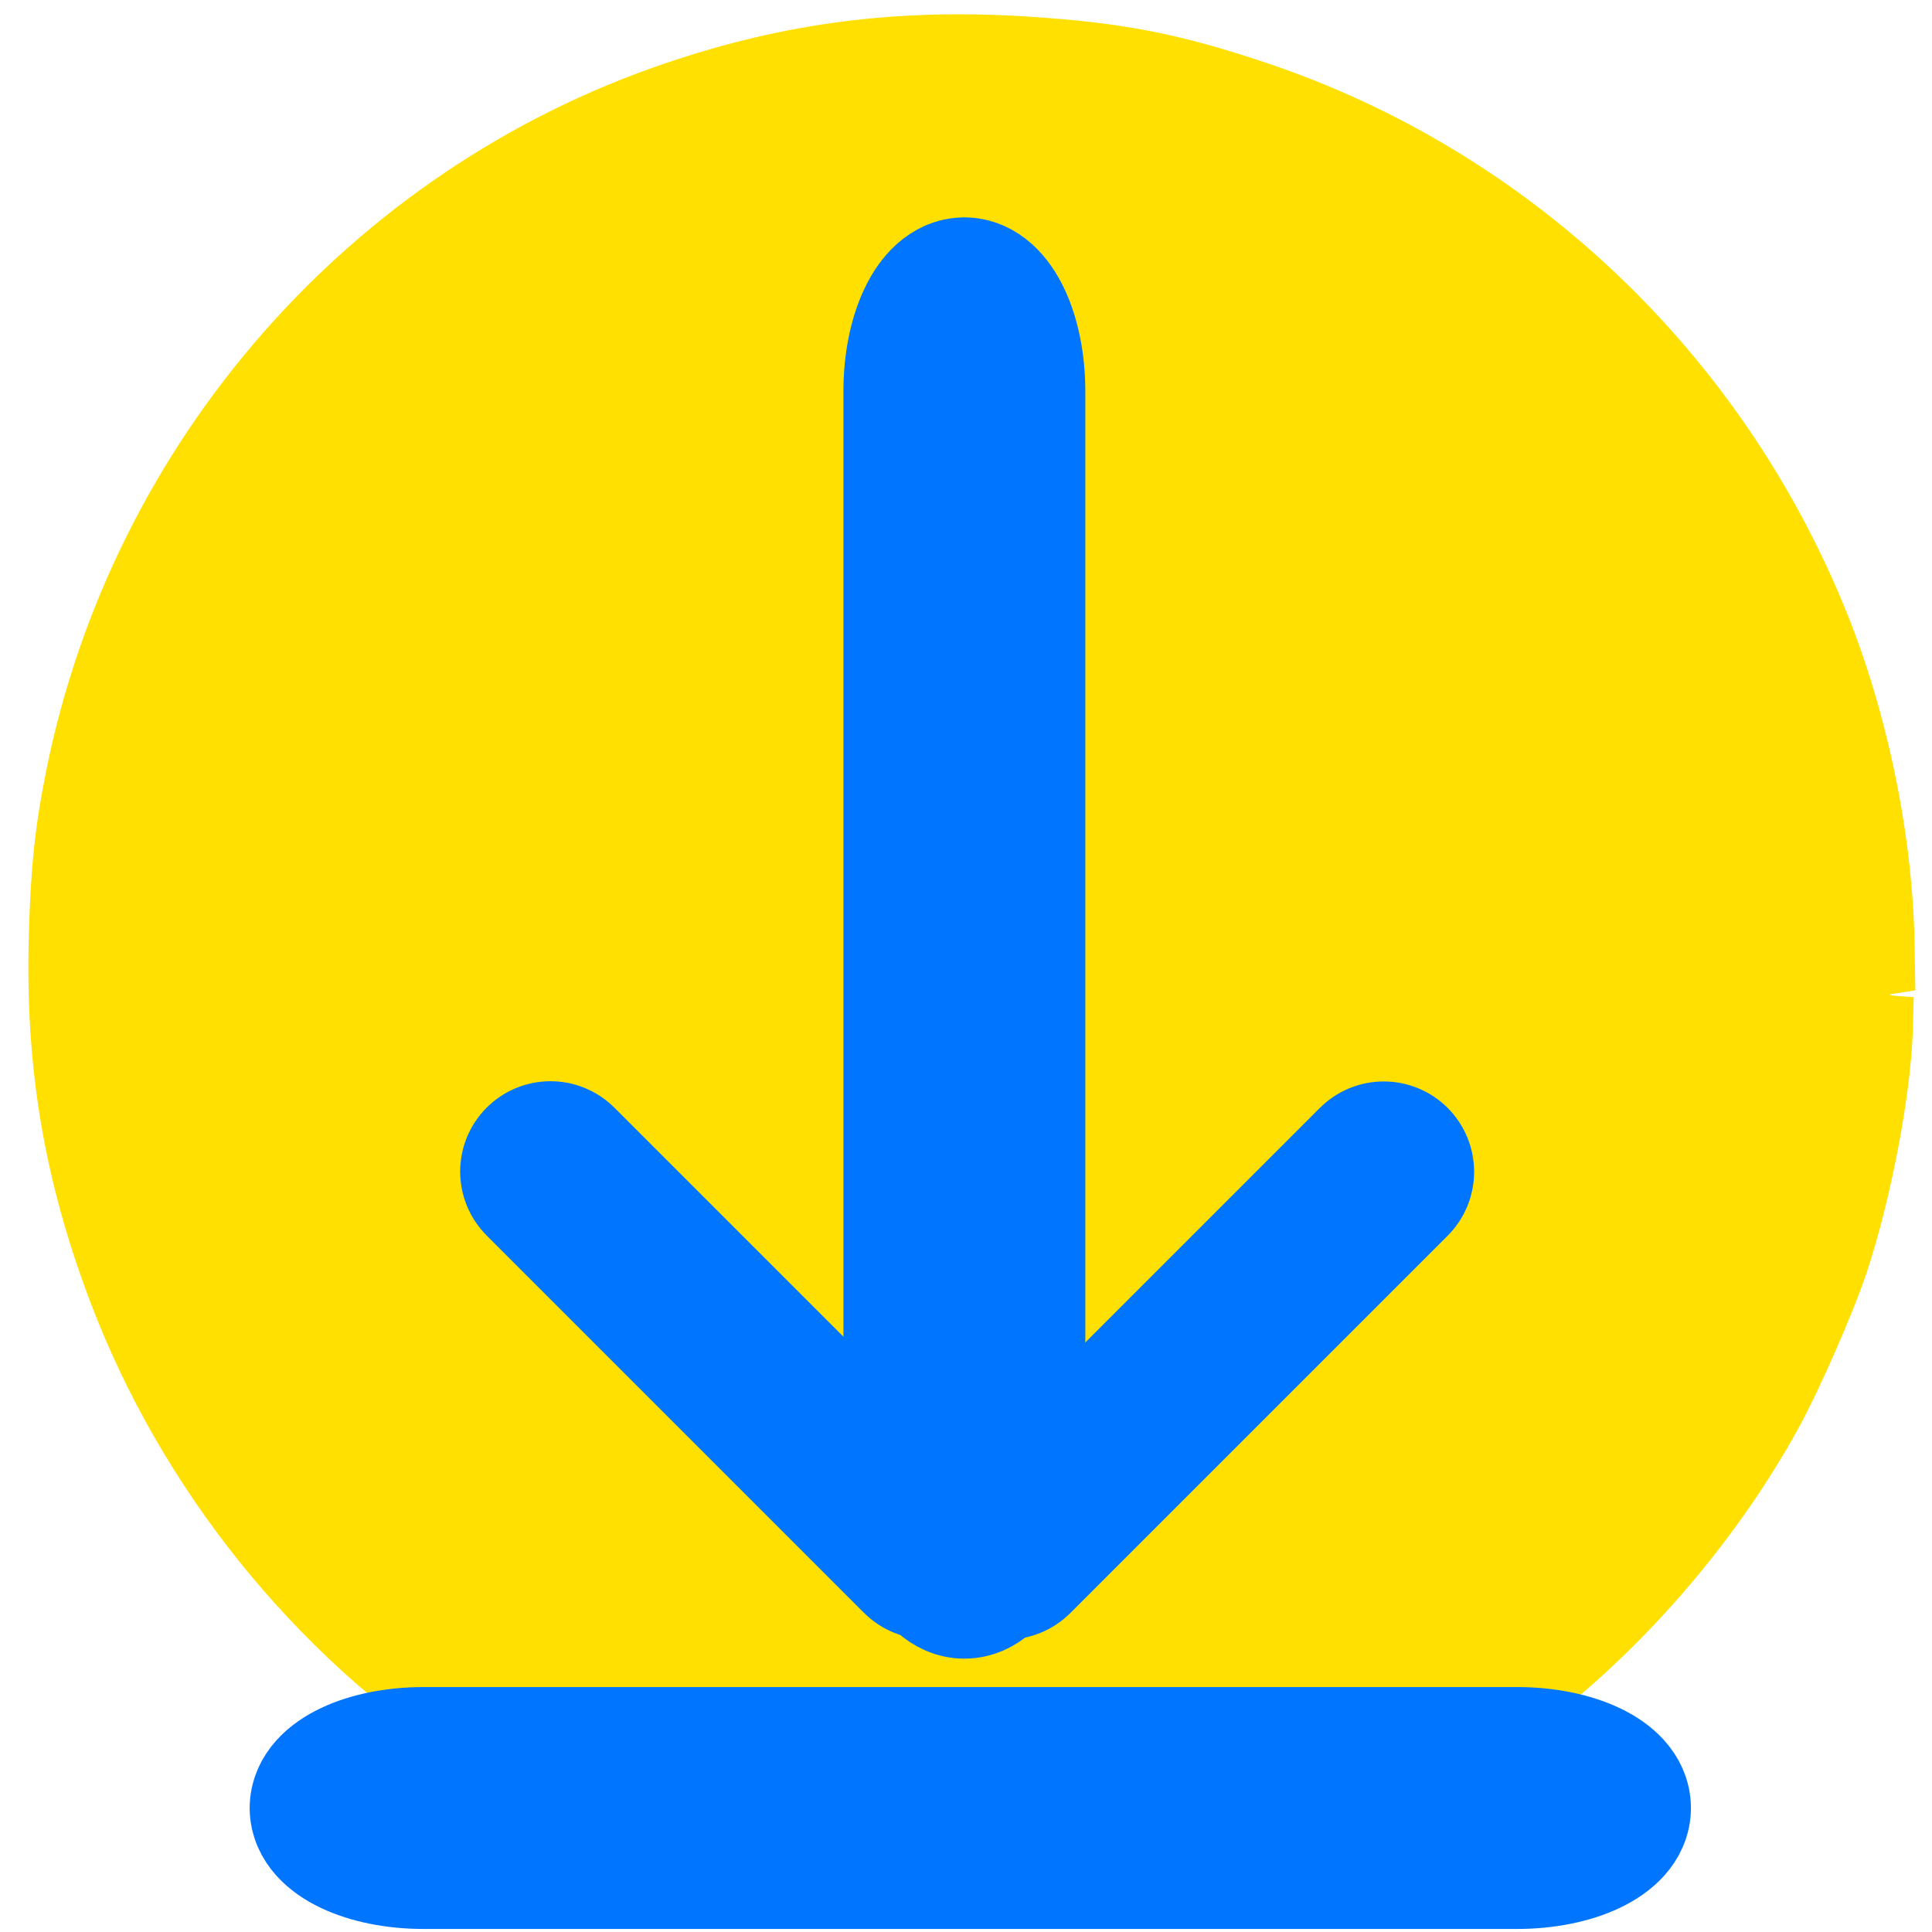
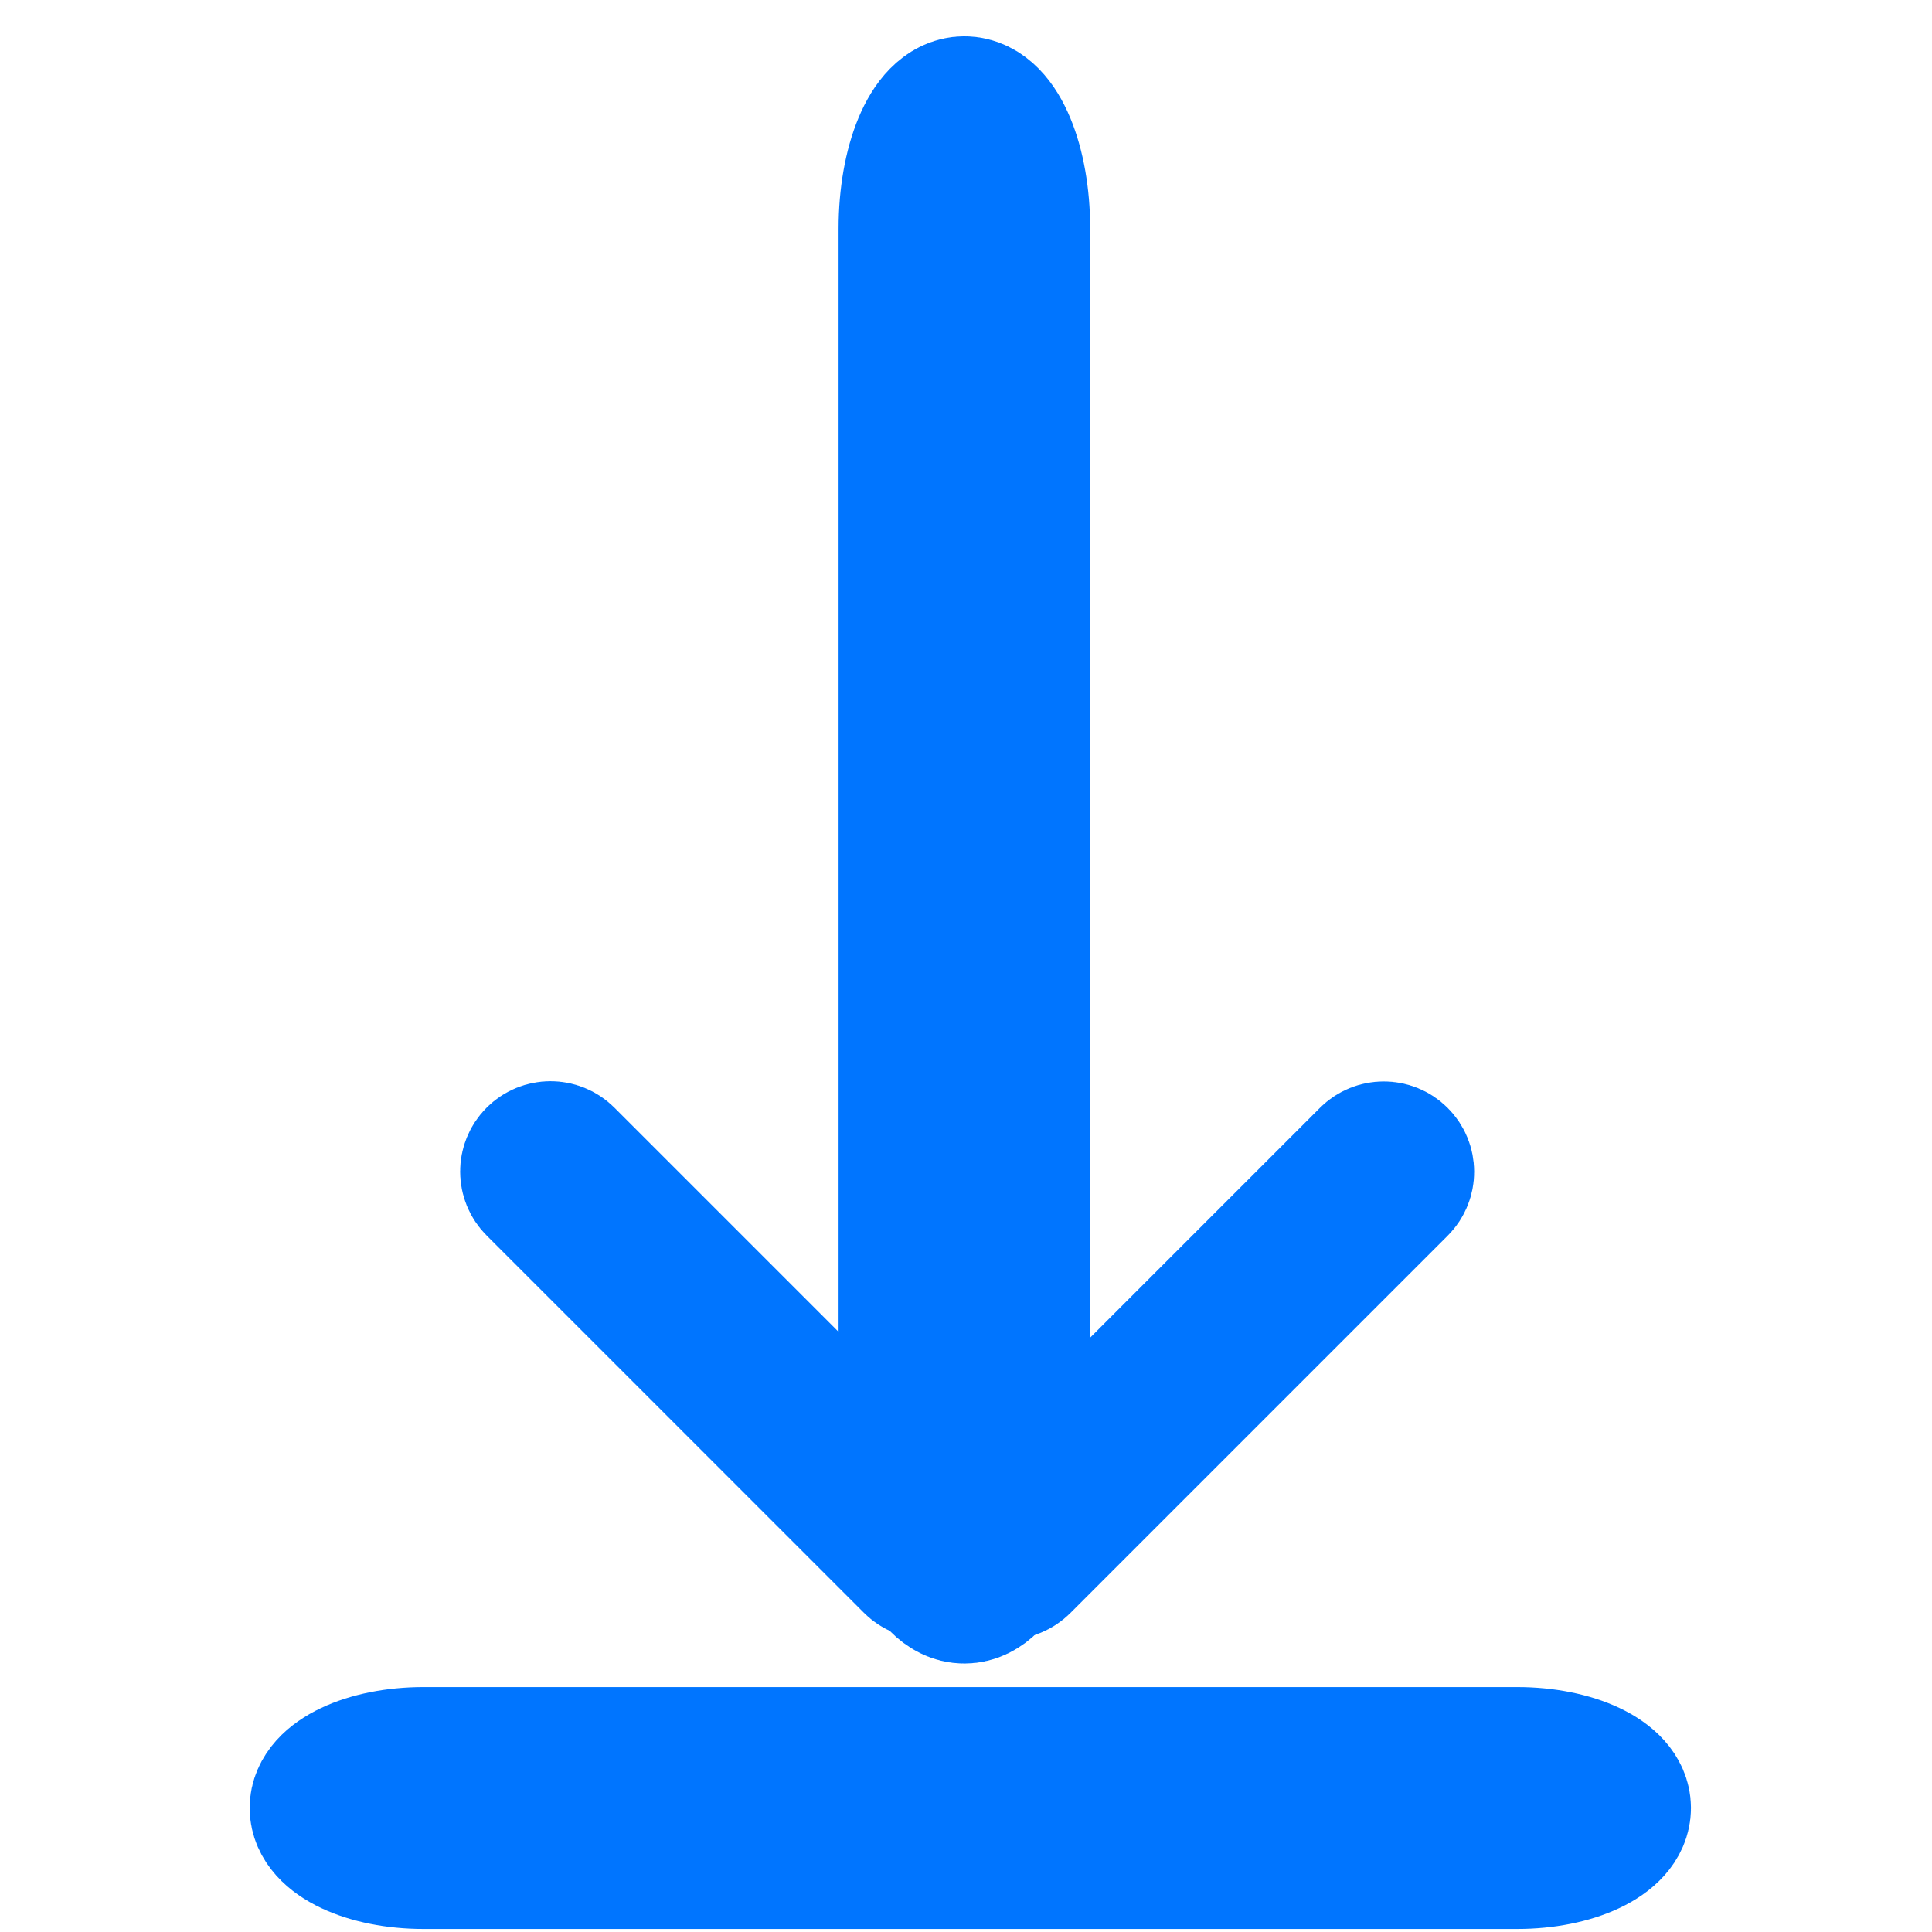
<svg xmlns="http://www.w3.org/2000/svg" width="512" height="512" viewBox="0 0 135.467 135.467" version="1.1" id="svg8">
  <defs id="defs2" />
  <g id="layer1" transform="translate(0,-161.5333)">
-     <path style="fill:#ffe000;fill-opacity:1;stroke:#ffe000;stroke-width:0;stroke-miterlimit:4;stroke-dasharray:none;stroke-opacity:1" d="m 61.927,295.653 c -0.431,-0.066 -1.879,-0.274 -3.218,-0.46 C 49.733,293.94 40.146,290.285 32.215,285.09 20.546,277.446 11.289,265.903 6.328,252.811 3.091,244.265 1.762,236.35 2.02,227.132 2.154,222.327 2.456,219.461 3.242,215.564 7.891,192.495 24.521,173.487 46.619,165.982 c 8.429,-2.862 16.311,-3.877 25.503,-3.283 6.616,0.428 10.55,1.192 16.646,3.234 18.445,6.179 33.365,20.307 40.722,38.559 2.889,7.168 4.634,15.72 4.757,23.309 l 0.051,3.172 -0.593,0.095 c -0.326,0.052 -0.815,0.129 -1.086,0.17 -0.271,0.041 -0.03,0.105 0.537,0.142 l 1.03,0.067 -0.066,2.331 c -0.126,4.454 -1.53,11.845 -3.218,16.941 -0.917,2.768 -3.273,8.16 -4.74,10.848 -4.028,7.38 -10.071,14.599 -16.63,19.866 C 99.486,289.5 87.777,294.282 74.798,295.619 c -2.547,0.262 -11.241,0.285 -12.871,0.034 z" id="path844" />
-     <rect style="fill:#0075ff;fill-opacity:1;stroke:#0075ff;stroke-width:10.324;stroke-linecap:square;stroke-linejoin:miter;stroke-miterlimit:4;stroke-dasharray:none;stroke-opacity:1;paint-order:normal" id="rect2009" width="6.637" height="90.737" x="64.301" y="181.936" ry="7.026" />
+     <rect style="fill:#0075ff;fill-opacity:1;stroke:#0075ff;stroke-width:11.004;stroke-linecap:square;stroke-linejoin:miter;stroke-miterlimit:4;stroke-dasharray:none;stroke-opacity:1;paint-order:normal" id="rect2009" width="6.637" height="103.094" x="64.301" y="169.579" ry="7.983" />
    <rect style="fill:#0075ff;fill-opacity:1;stroke:#0075ff;stroke-width:10;stroke-linecap:square;stroke-linejoin:miter;stroke-miterlimit:4;stroke-dasharray:none;stroke-opacity:1;paint-order:normal" id="rect2011" width="2.673" height="40.09" x="-146.35" y="198.267" ry="1.336" transform="rotate(-45)" />
    <rect style="fill:#0075ff;fill-opacity:1;stroke:#0075ff;stroke-width:10;stroke-linecap:square;stroke-linejoin:miter;stroke-miterlimit:4;stroke-dasharray:none;stroke-opacity:1;paint-order:normal" id="rect2011-0" width="2.673" height="40.09" x="-242.265" y="-142.465" ry="1.336" transform="rotate(-135)" />
    <rect style="fill:#0075ff;fill-opacity:1;stroke:#0075ff;stroke-width:10.324;stroke-linecap:square;stroke-linejoin:miter;stroke-miterlimit:4;stroke-dasharray:none;stroke-opacity:1;paint-order:normal" id="rect2009-3" width="6.637" height="90.737" x="284.988" y="-113.404" ry="7.026" transform="rotate(90)" />
  </g>
</svg>
